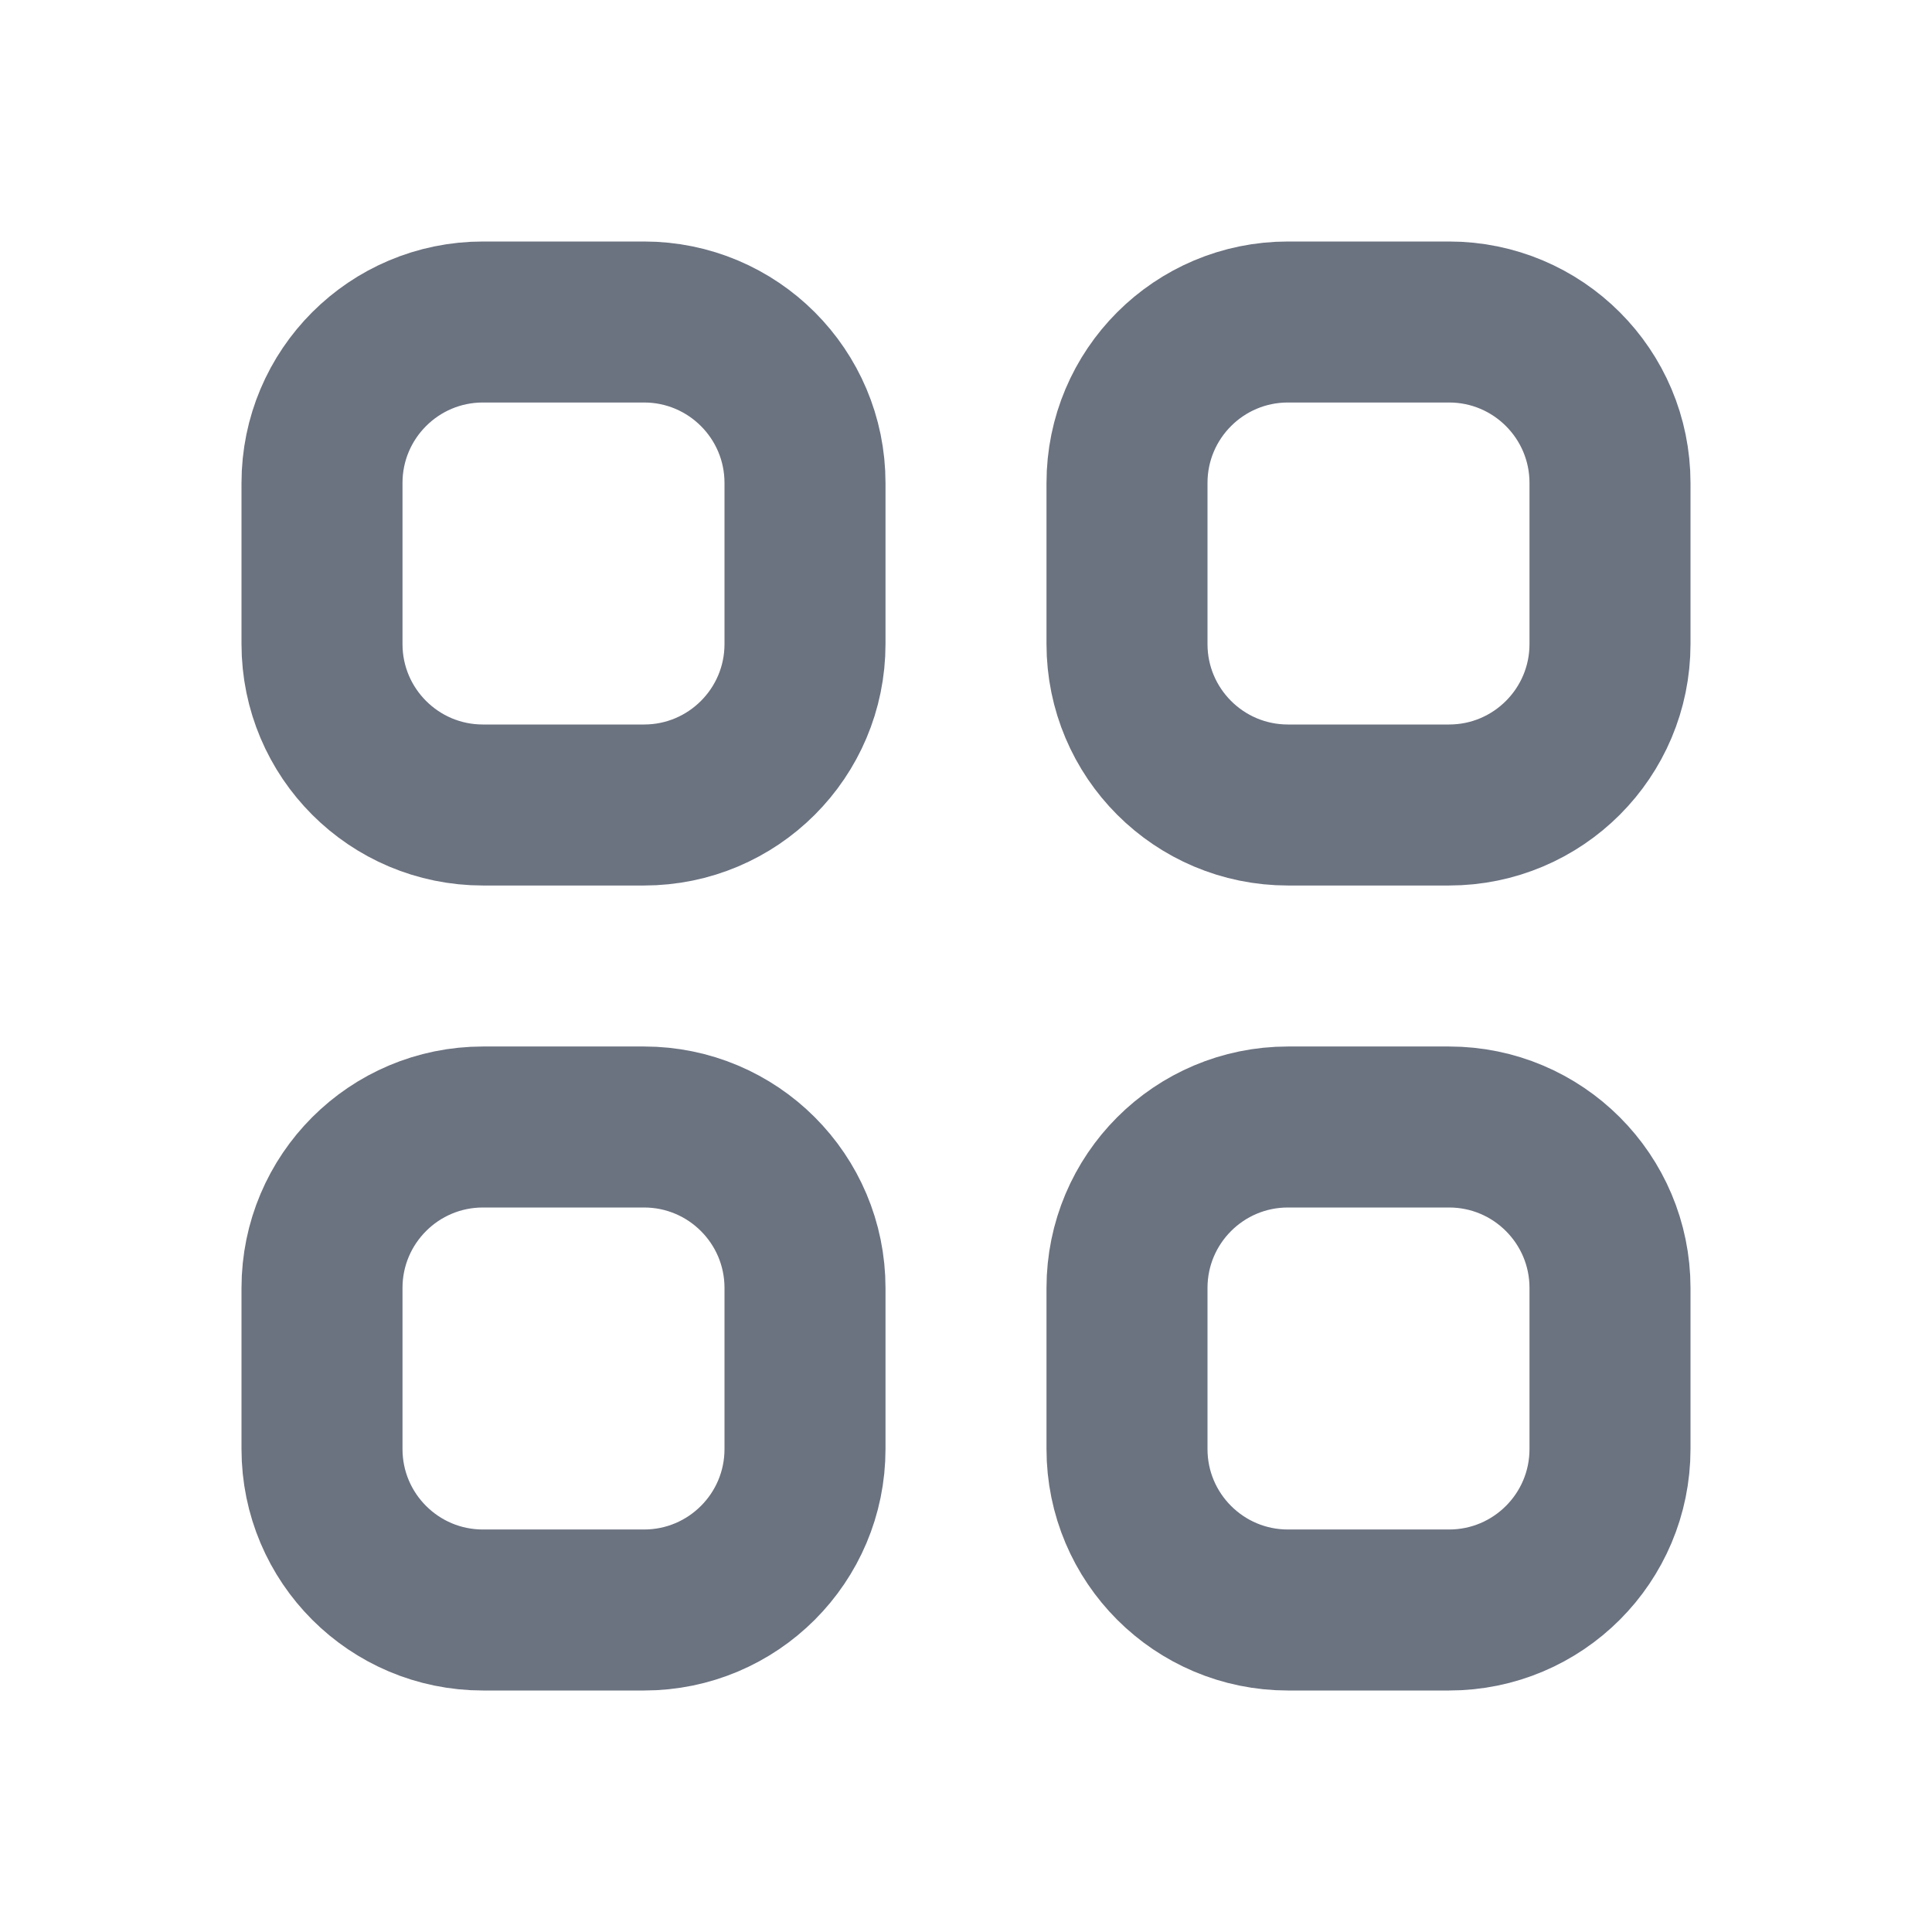
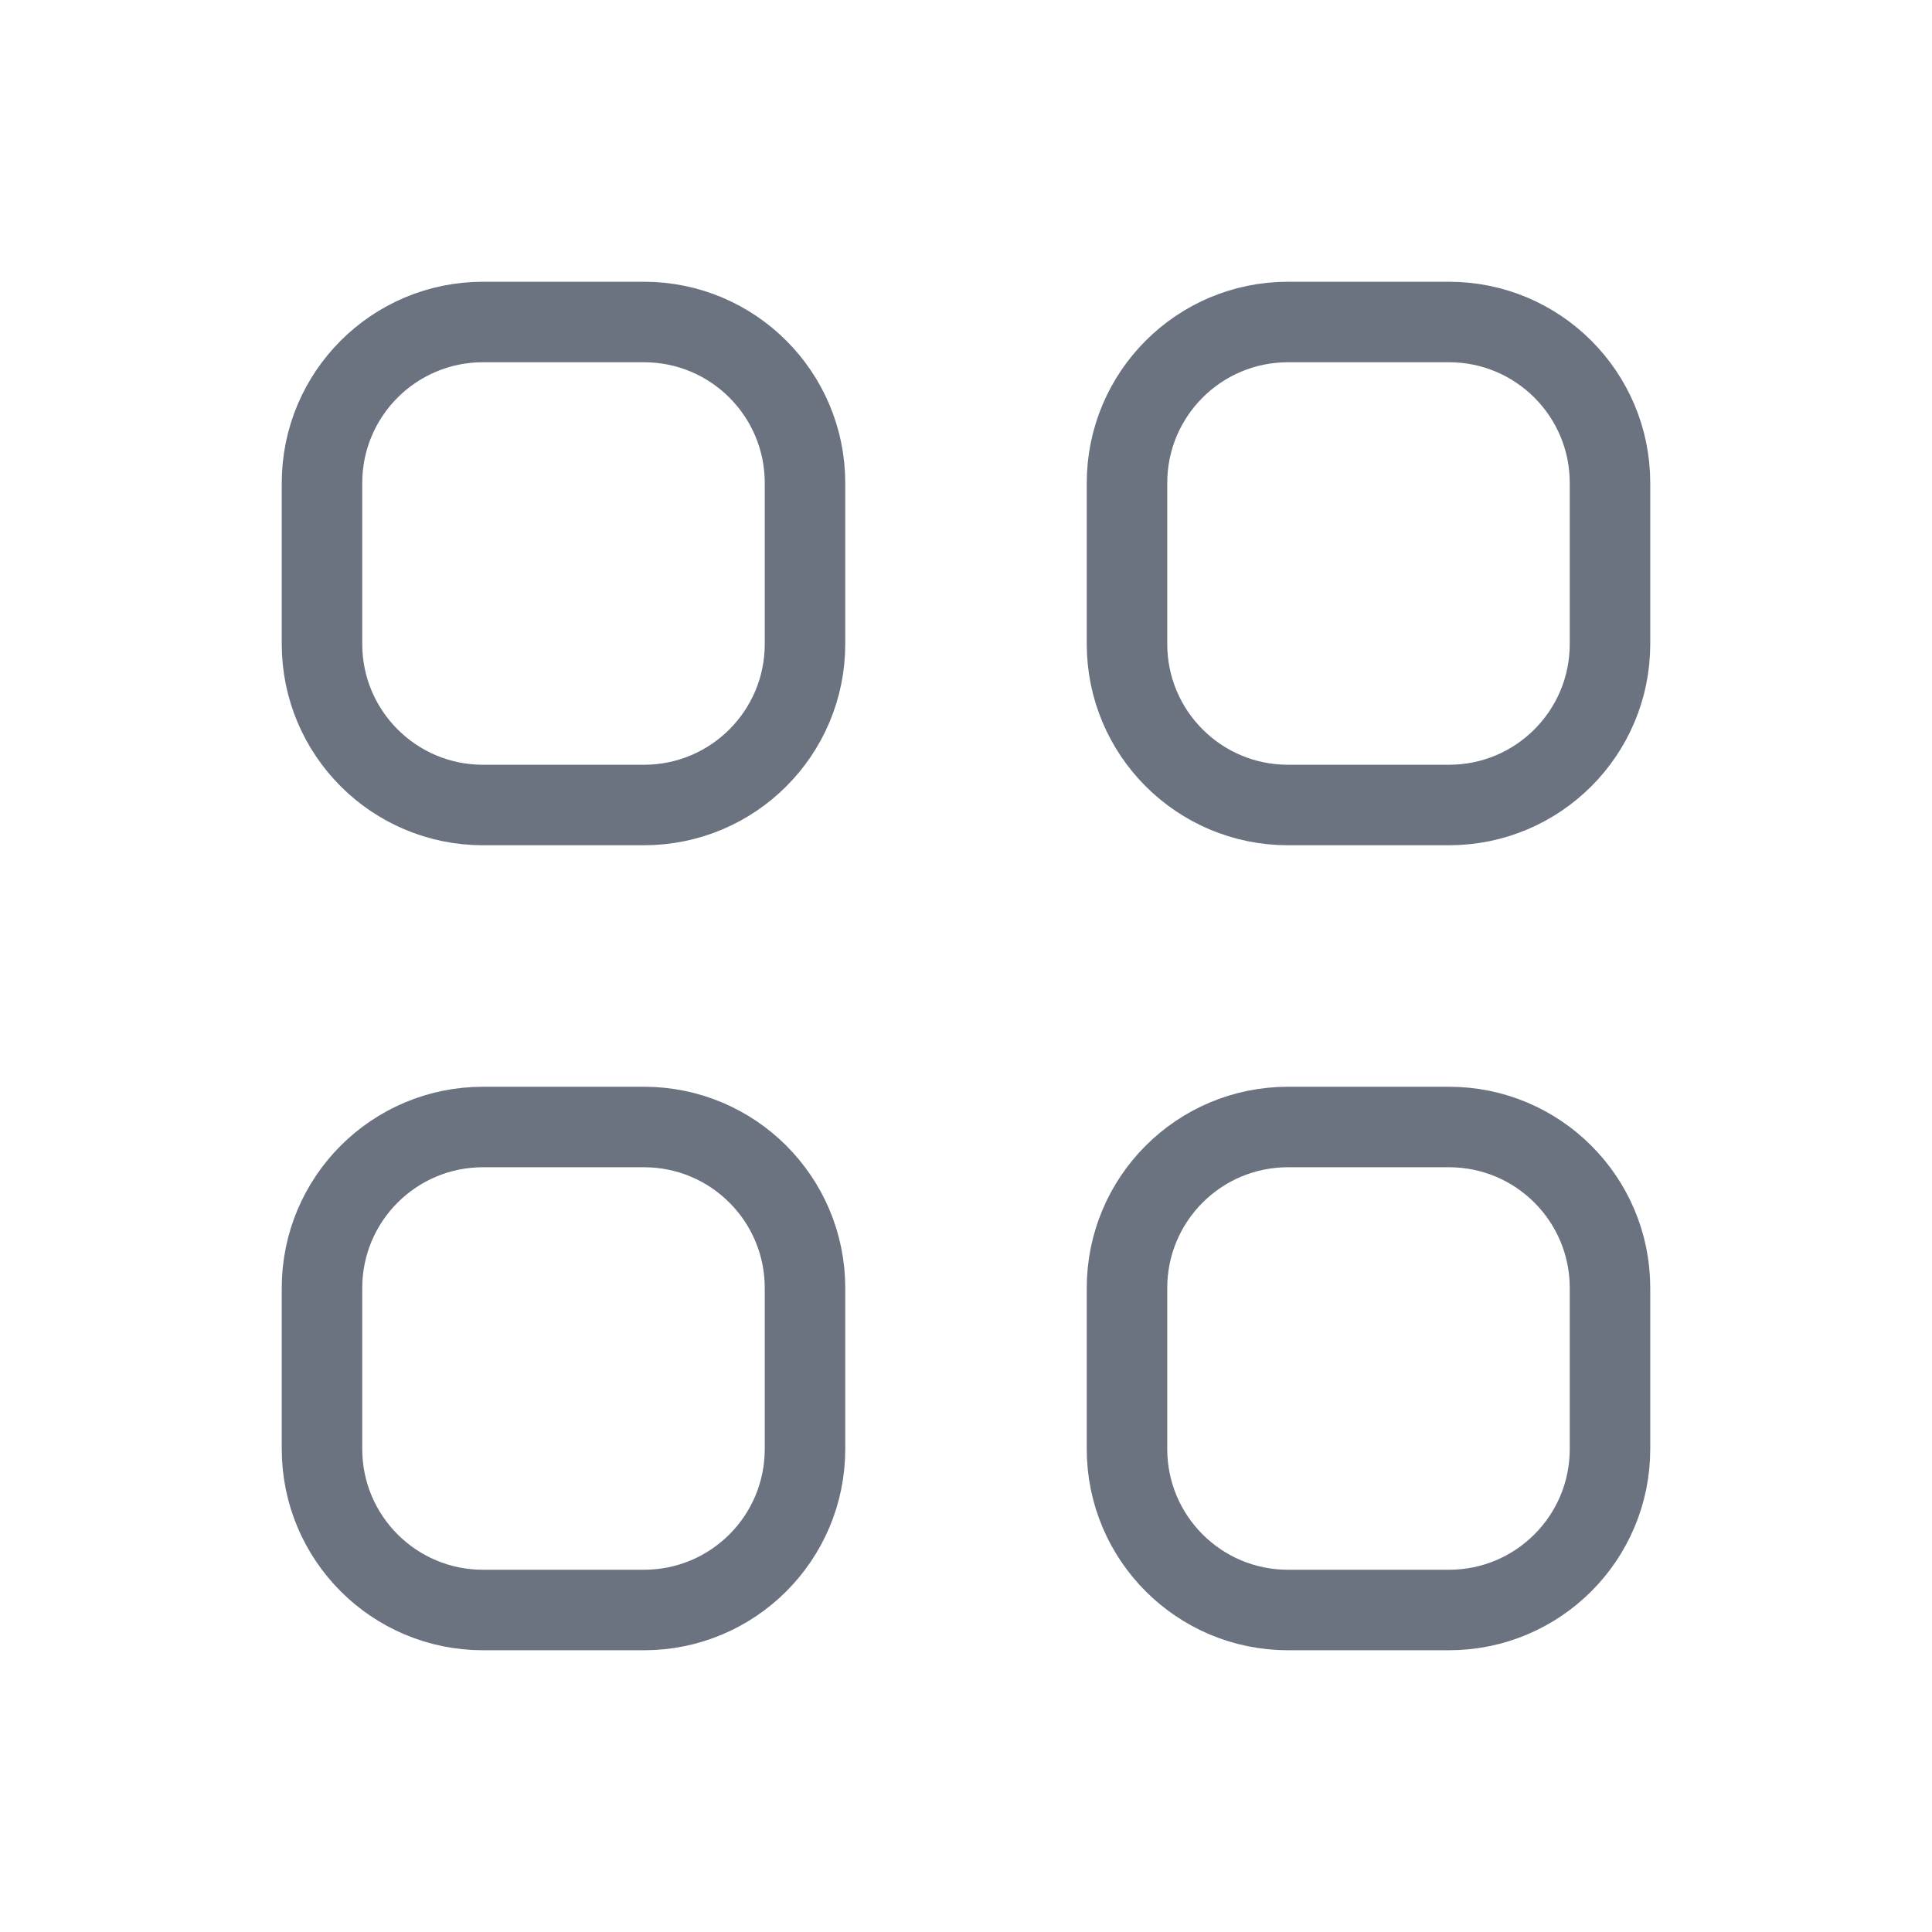
<svg xmlns="http://www.w3.org/2000/svg" width="24" height="24" viewBox="0 0 24 24" fill="none">
-   <path d="M4 6C4 4.895 4.895 4 6 4H8C9.105 4 10 4.895 10 6V8C10 9.105 9.105 10 8 10H6C4.895 10 4 9.105 4 8V6Z" stroke="#6B7280" stroke-width="2" stroke-linecap="round" stroke-linejoin="round" />
-   <path d="M14 6C14 4.895 14.895 4 16 4H18C19.105 4 20 4.895 20 6V8C20 9.105 19.105 10 18 10H16C14.895 10 14 9.105 14 8V6Z" stroke="#6B7280" stroke-width="2" stroke-linecap="round" stroke-linejoin="round" />
-   <path d="M4 16C4 14.895 4.895 14 6 14H8C9.105 14 10 14.895 10 16V18C10 19.105 9.105 20 8 20H6C4.895 20 4 19.105 4 18V16Z" stroke="#6B7280" stroke-width="2" stroke-linecap="round" stroke-linejoin="round" />
-   <path d="M14 16C14 14.895 14.895 14 16 14H18C19.105 14 20 14.895 20 16V18C20 19.105 19.105 20 18 20H16C14.895 20 14 19.105 14 18V16Z" stroke="#6B7280" stroke-width="2" stroke-linecap="round" stroke-linejoin="round" />
+   <path d="M4 6C4 4.895 4.895 4 6 4H8C9.105 4 10 4.895 10 6V8C10 9.105 9.105 10 8 10H6C4.895 10 4 9.105 4 8V6Z" stroke="#6B7280" strokeWidth="2" strokeLinecap="round" strokeLinejoin="round" />
+   <path d="M14 6C14 4.895 14.895 4 16 4H18C19.105 4 20 4.895 20 6V8C20 9.105 19.105 10 18 10H16C14.895 10 14 9.105 14 8V6Z" stroke="#6B7280" strokeWidth="2" strokeLinecap="round" strokeLinejoin="round" />
+   <path d="M4 16C4 14.895 4.895 14 6 14H8C9.105 14 10 14.895 10 16V18C10 19.105 9.105 20 8 20H6C4.895 20 4 19.105 4 18V16Z" stroke="#6B7280" strokeWidth="2" strokeLinecap="round" strokeLinejoin="round" />
+   <path d="M14 16C14 14.895 14.895 14 16 14H18C19.105 14 20 14.895 20 16V18C20 19.105 19.105 20 18 20H16C14.895 20 14 19.105 14 18V16Z" stroke="#6B7280" strokeWidth="2" strokeLinecap="round" strokeLinejoin="round" />
</svg>
